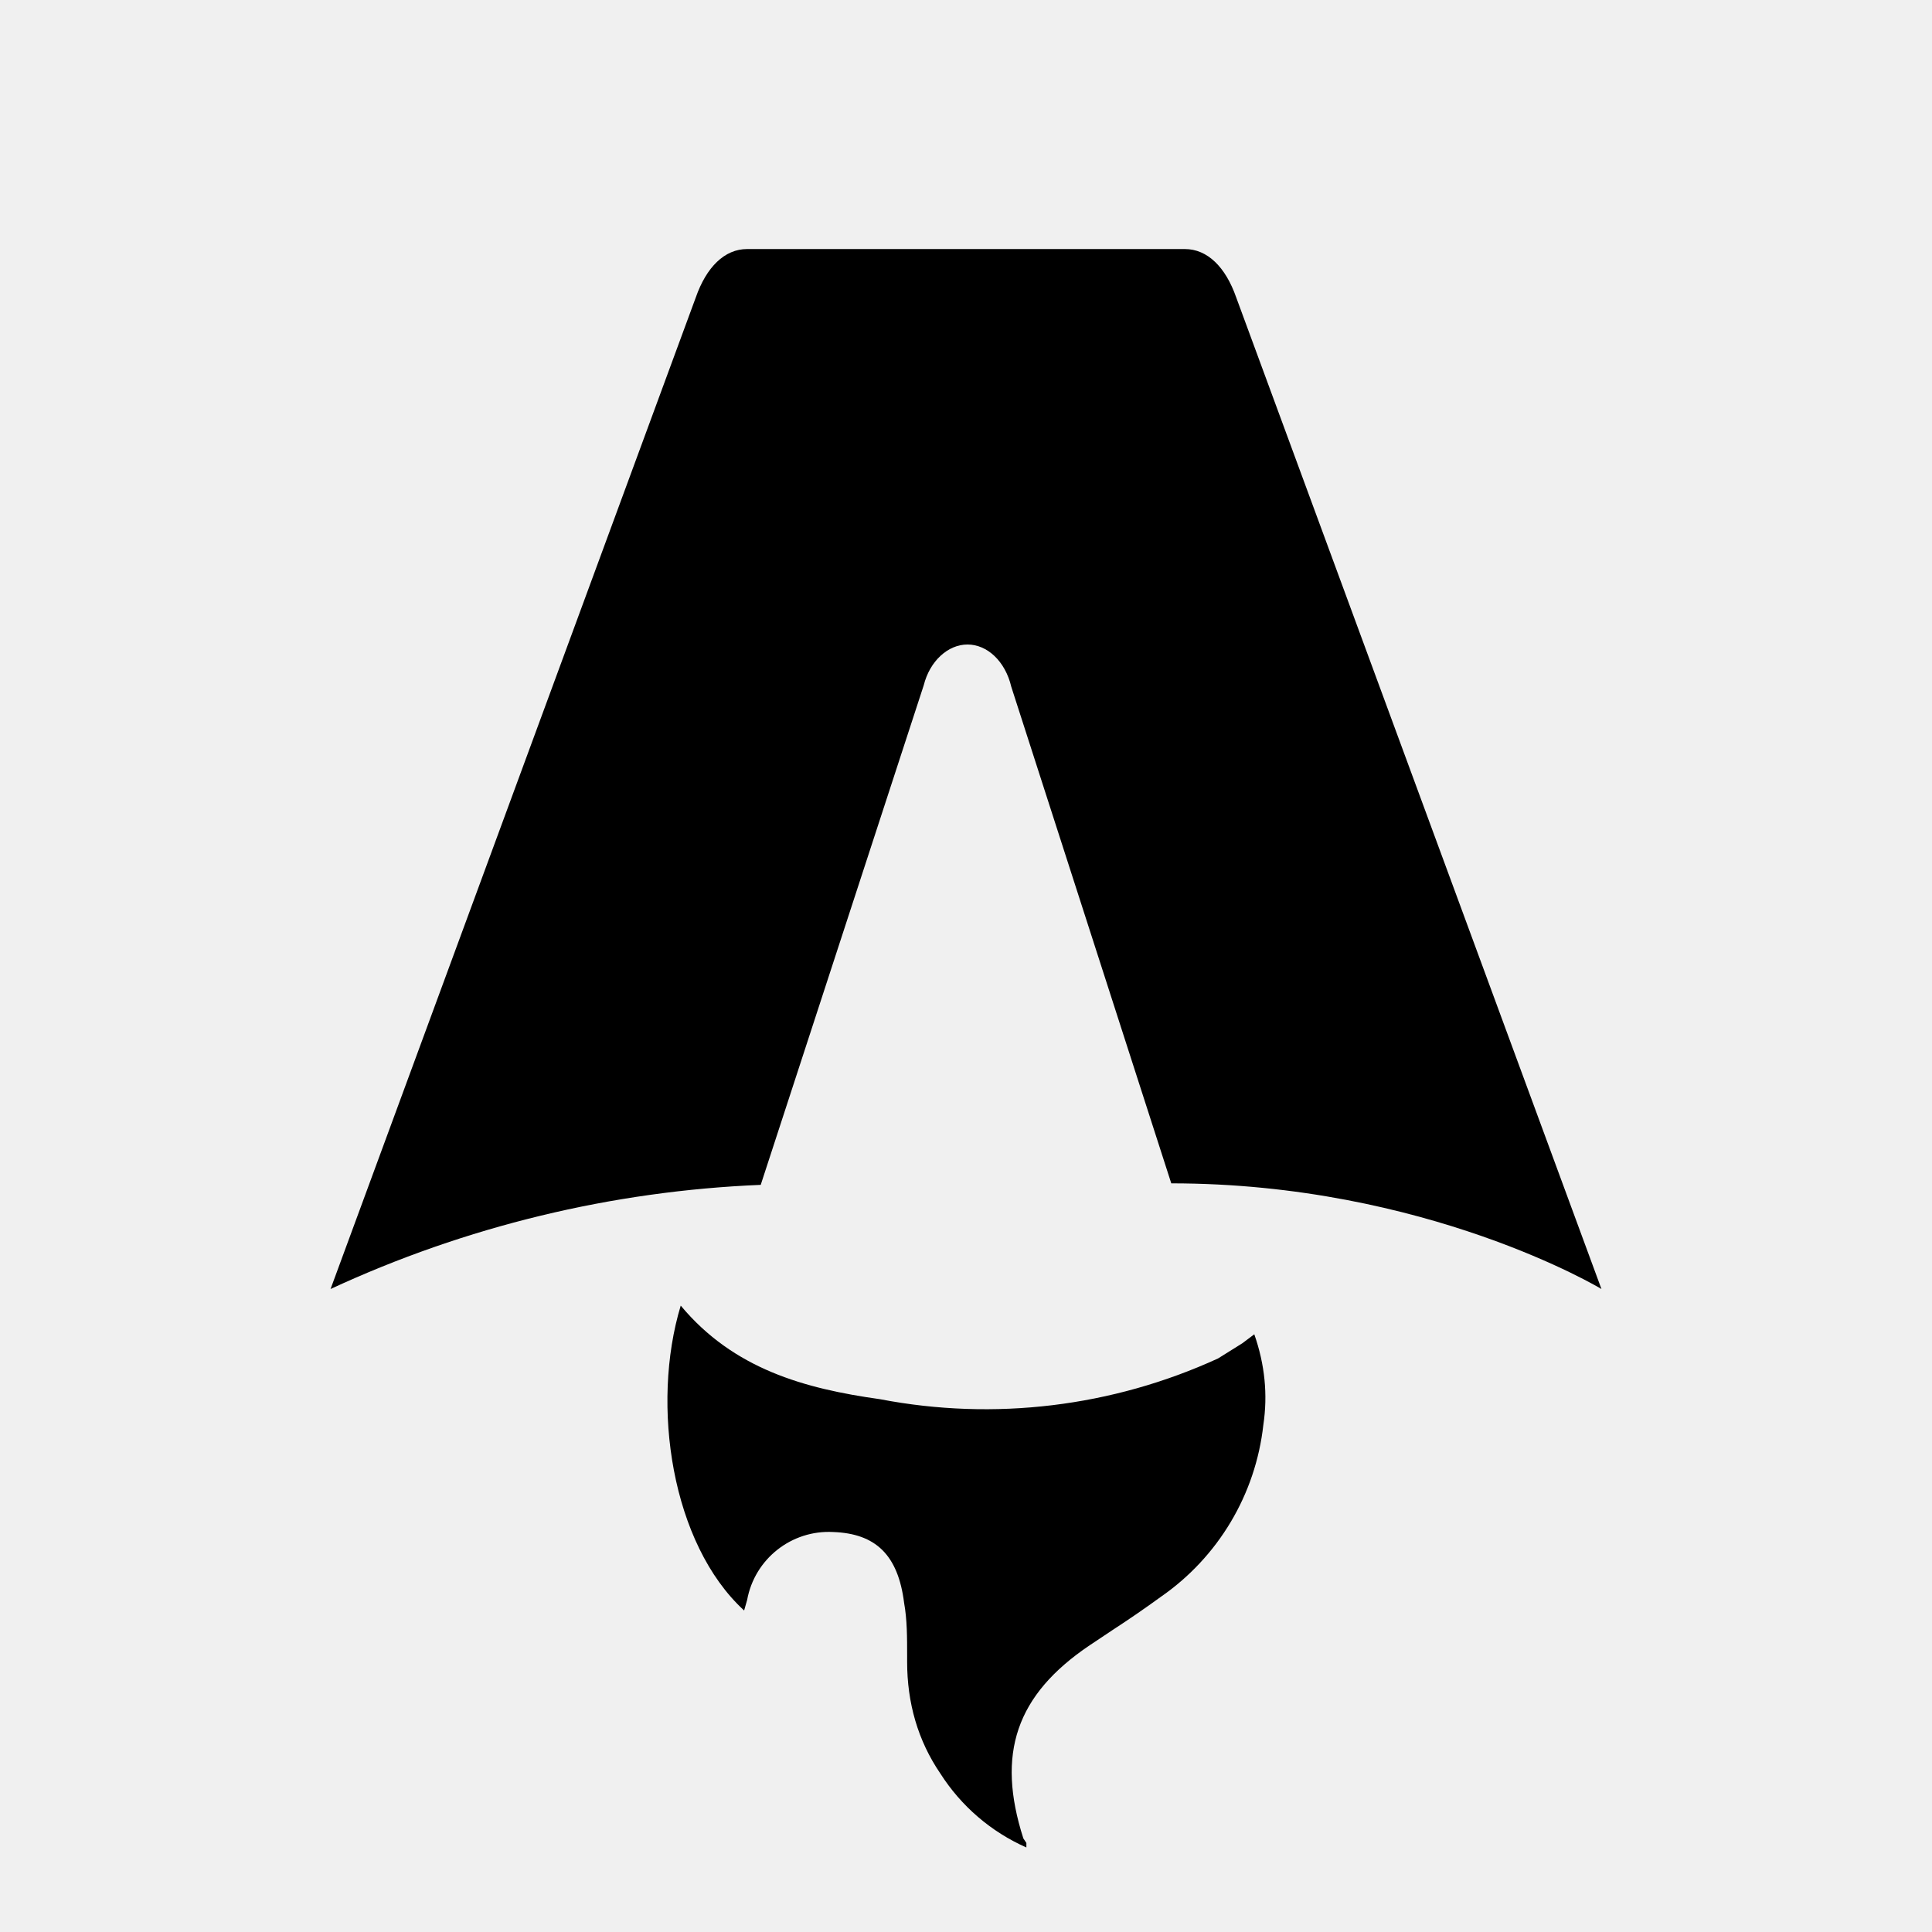
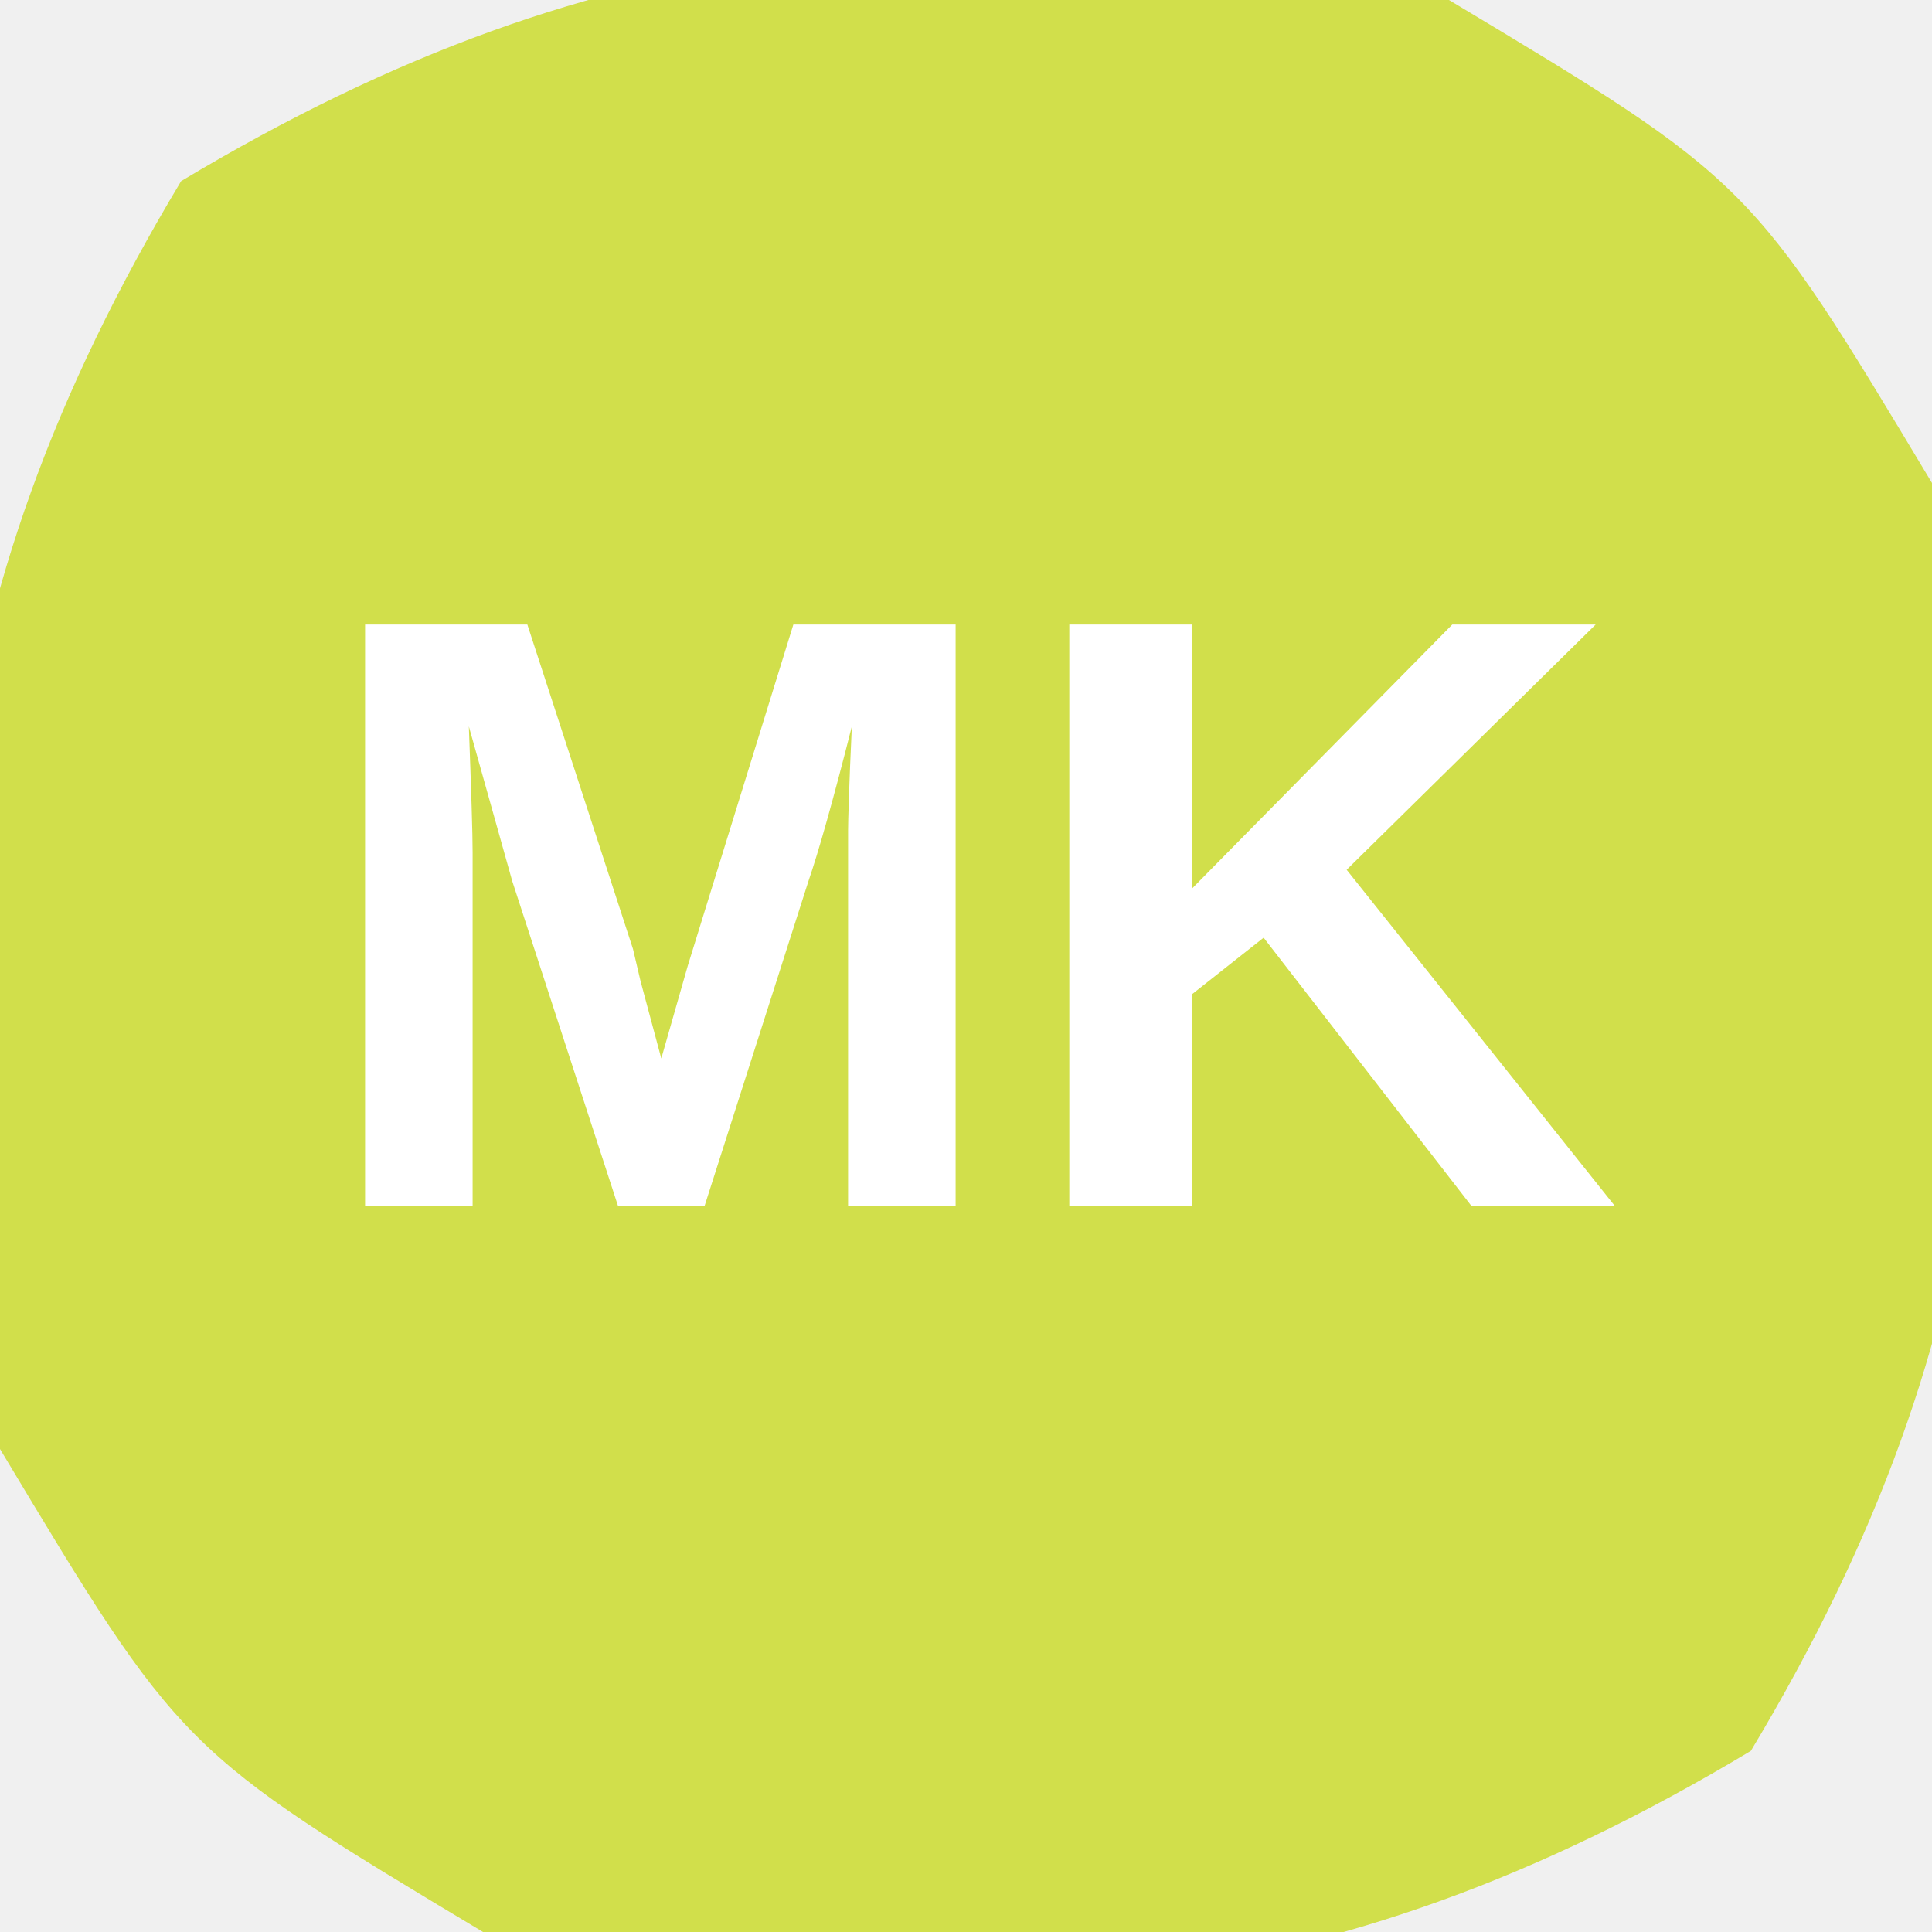
- <svg xmlns="http://www.w3.org/2000/svg" fill="none" viewBox="0 0 128 128">
-   <path d="M50.4 78.5a75.1 75.1 0 0 0-28.5 6.9l24.2-65.7c.7-2 1.9-3.2 3.4-3.2h29c1.5 0 2.7 1.2 3.4 3.2l24.2 65.7s-11.6-7-28.5-7L67 45.5c-.4-1.7-1.6-2.8-2.9-2.8-1.3 0-2.5 1.1-2.9 2.7L50.4 78.5Zm-1.1 28.2Zm-4.2-20.2c-2 6.6-.6 15.8 4.2 20.2a17.5 17.5 0 0 1 .2-.7 5.5 5.5 0 0 1 5.7-4.5c2.8.1 4.3 1.5 4.7 4.7.2 1.1.2 2.3.2 3.5v.4c0 2.7.7 5.2 2.2 7.4a13 13 0 0 0 5.7 4.9v-.3l-.2-.3c-1.8-5.6-.5-9.5 4.4-12.8l1.5-1a73 73 0 0 0 3.2-2.2 16 16 0 0 0 6.8-11.4c.3-2 .1-4-.6-6l-.8.6-1.6 1a37 37 0 0 1-22.4 2.7c-5-.7-9.7-2-13.2-6.2Z" />
-   <style>
-         path { fill: #000; }
-         @media (prefers-color-scheme: dark) {
-             path { fill: #FFF; }
-         }
-     </style>
+ <svg xmlns="http://www.w3.org/2000/svg" version="1.1" width="16" height="16">
+   <path d="M0 0 C2.5 1.5 2.5 1.5 4 4 C4.791 8.021 4.622 10.964 2.5 14.5 C-1.036 16.622 -3.979 16.791 -8 16 C-10.5 14.5 -10.5 14.5 -12 12 C-12.791 7.979 -12.622 5.036 -10.5 1.5 C-6.964 -0.622 -4.021 -0.791 0 0 Z" fill="#D1DF4B" transform="translate(12,0)" />
+   <text x="50%" y="50%" dominant-baseline="middle" text-anchor="middle" font-family="Arial, sans-serif" font-size="7" fill="white" font-weight="bold">
+     MK
+   </text>
</svg>
